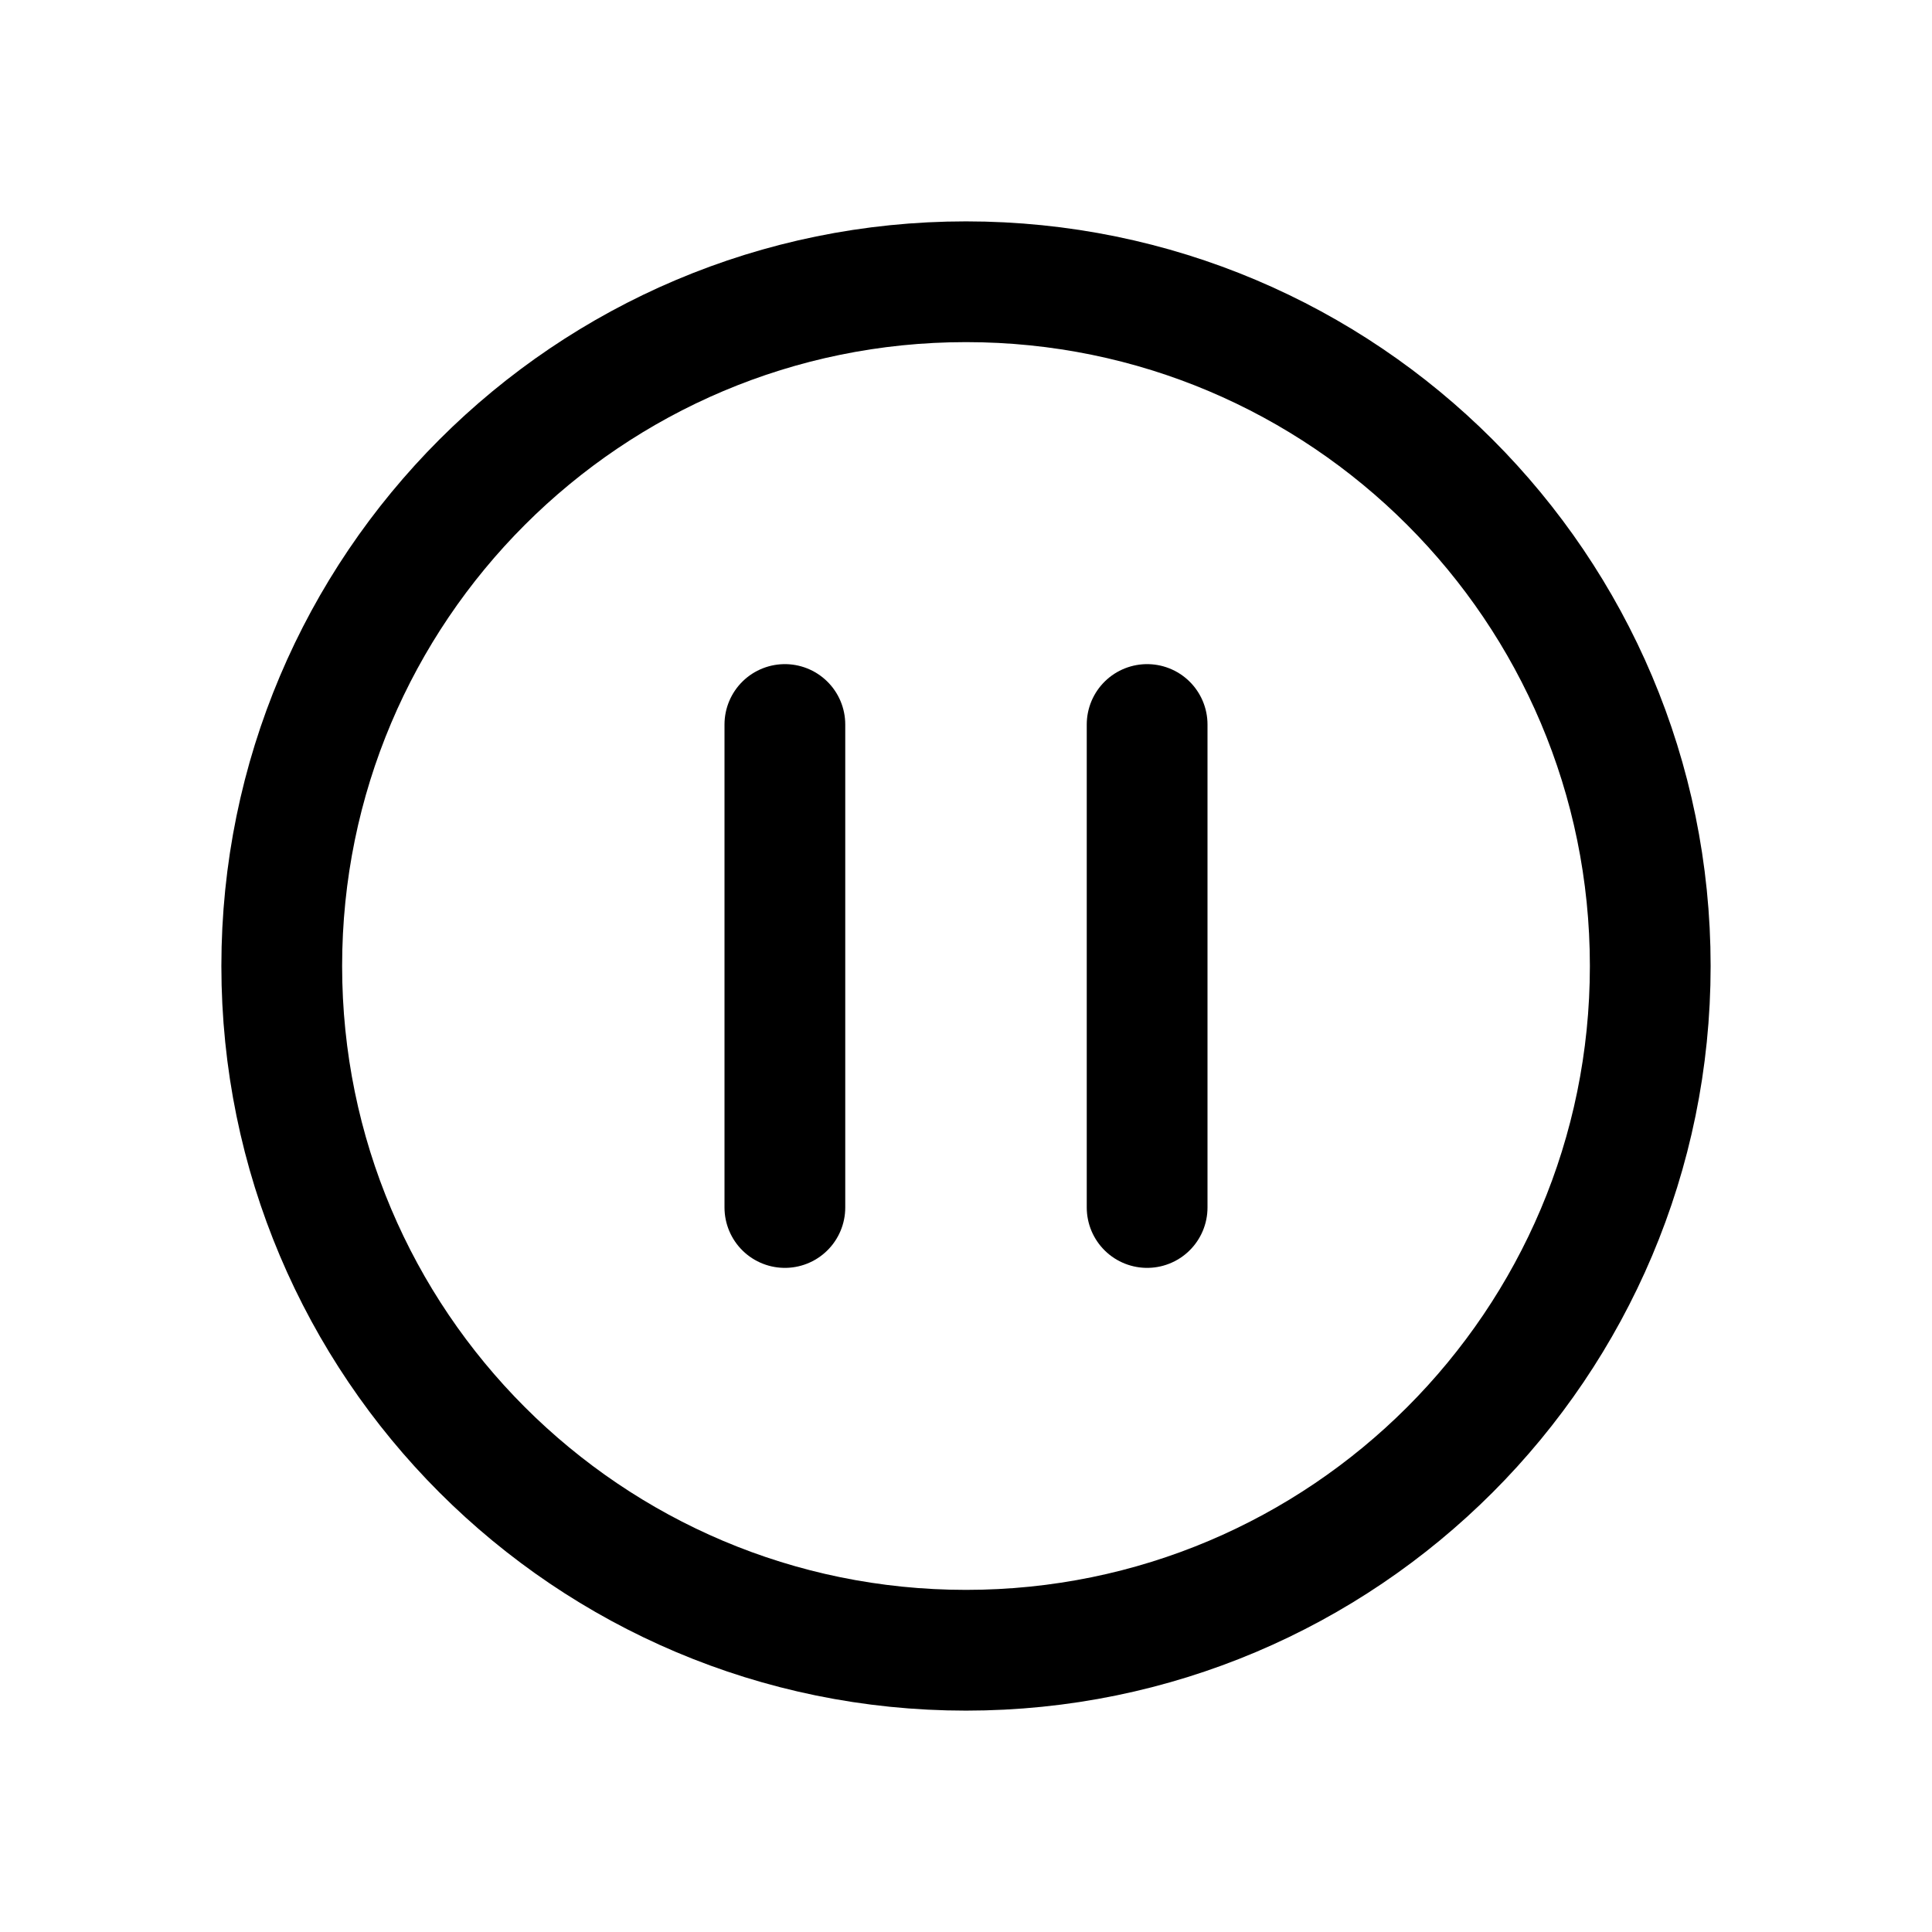
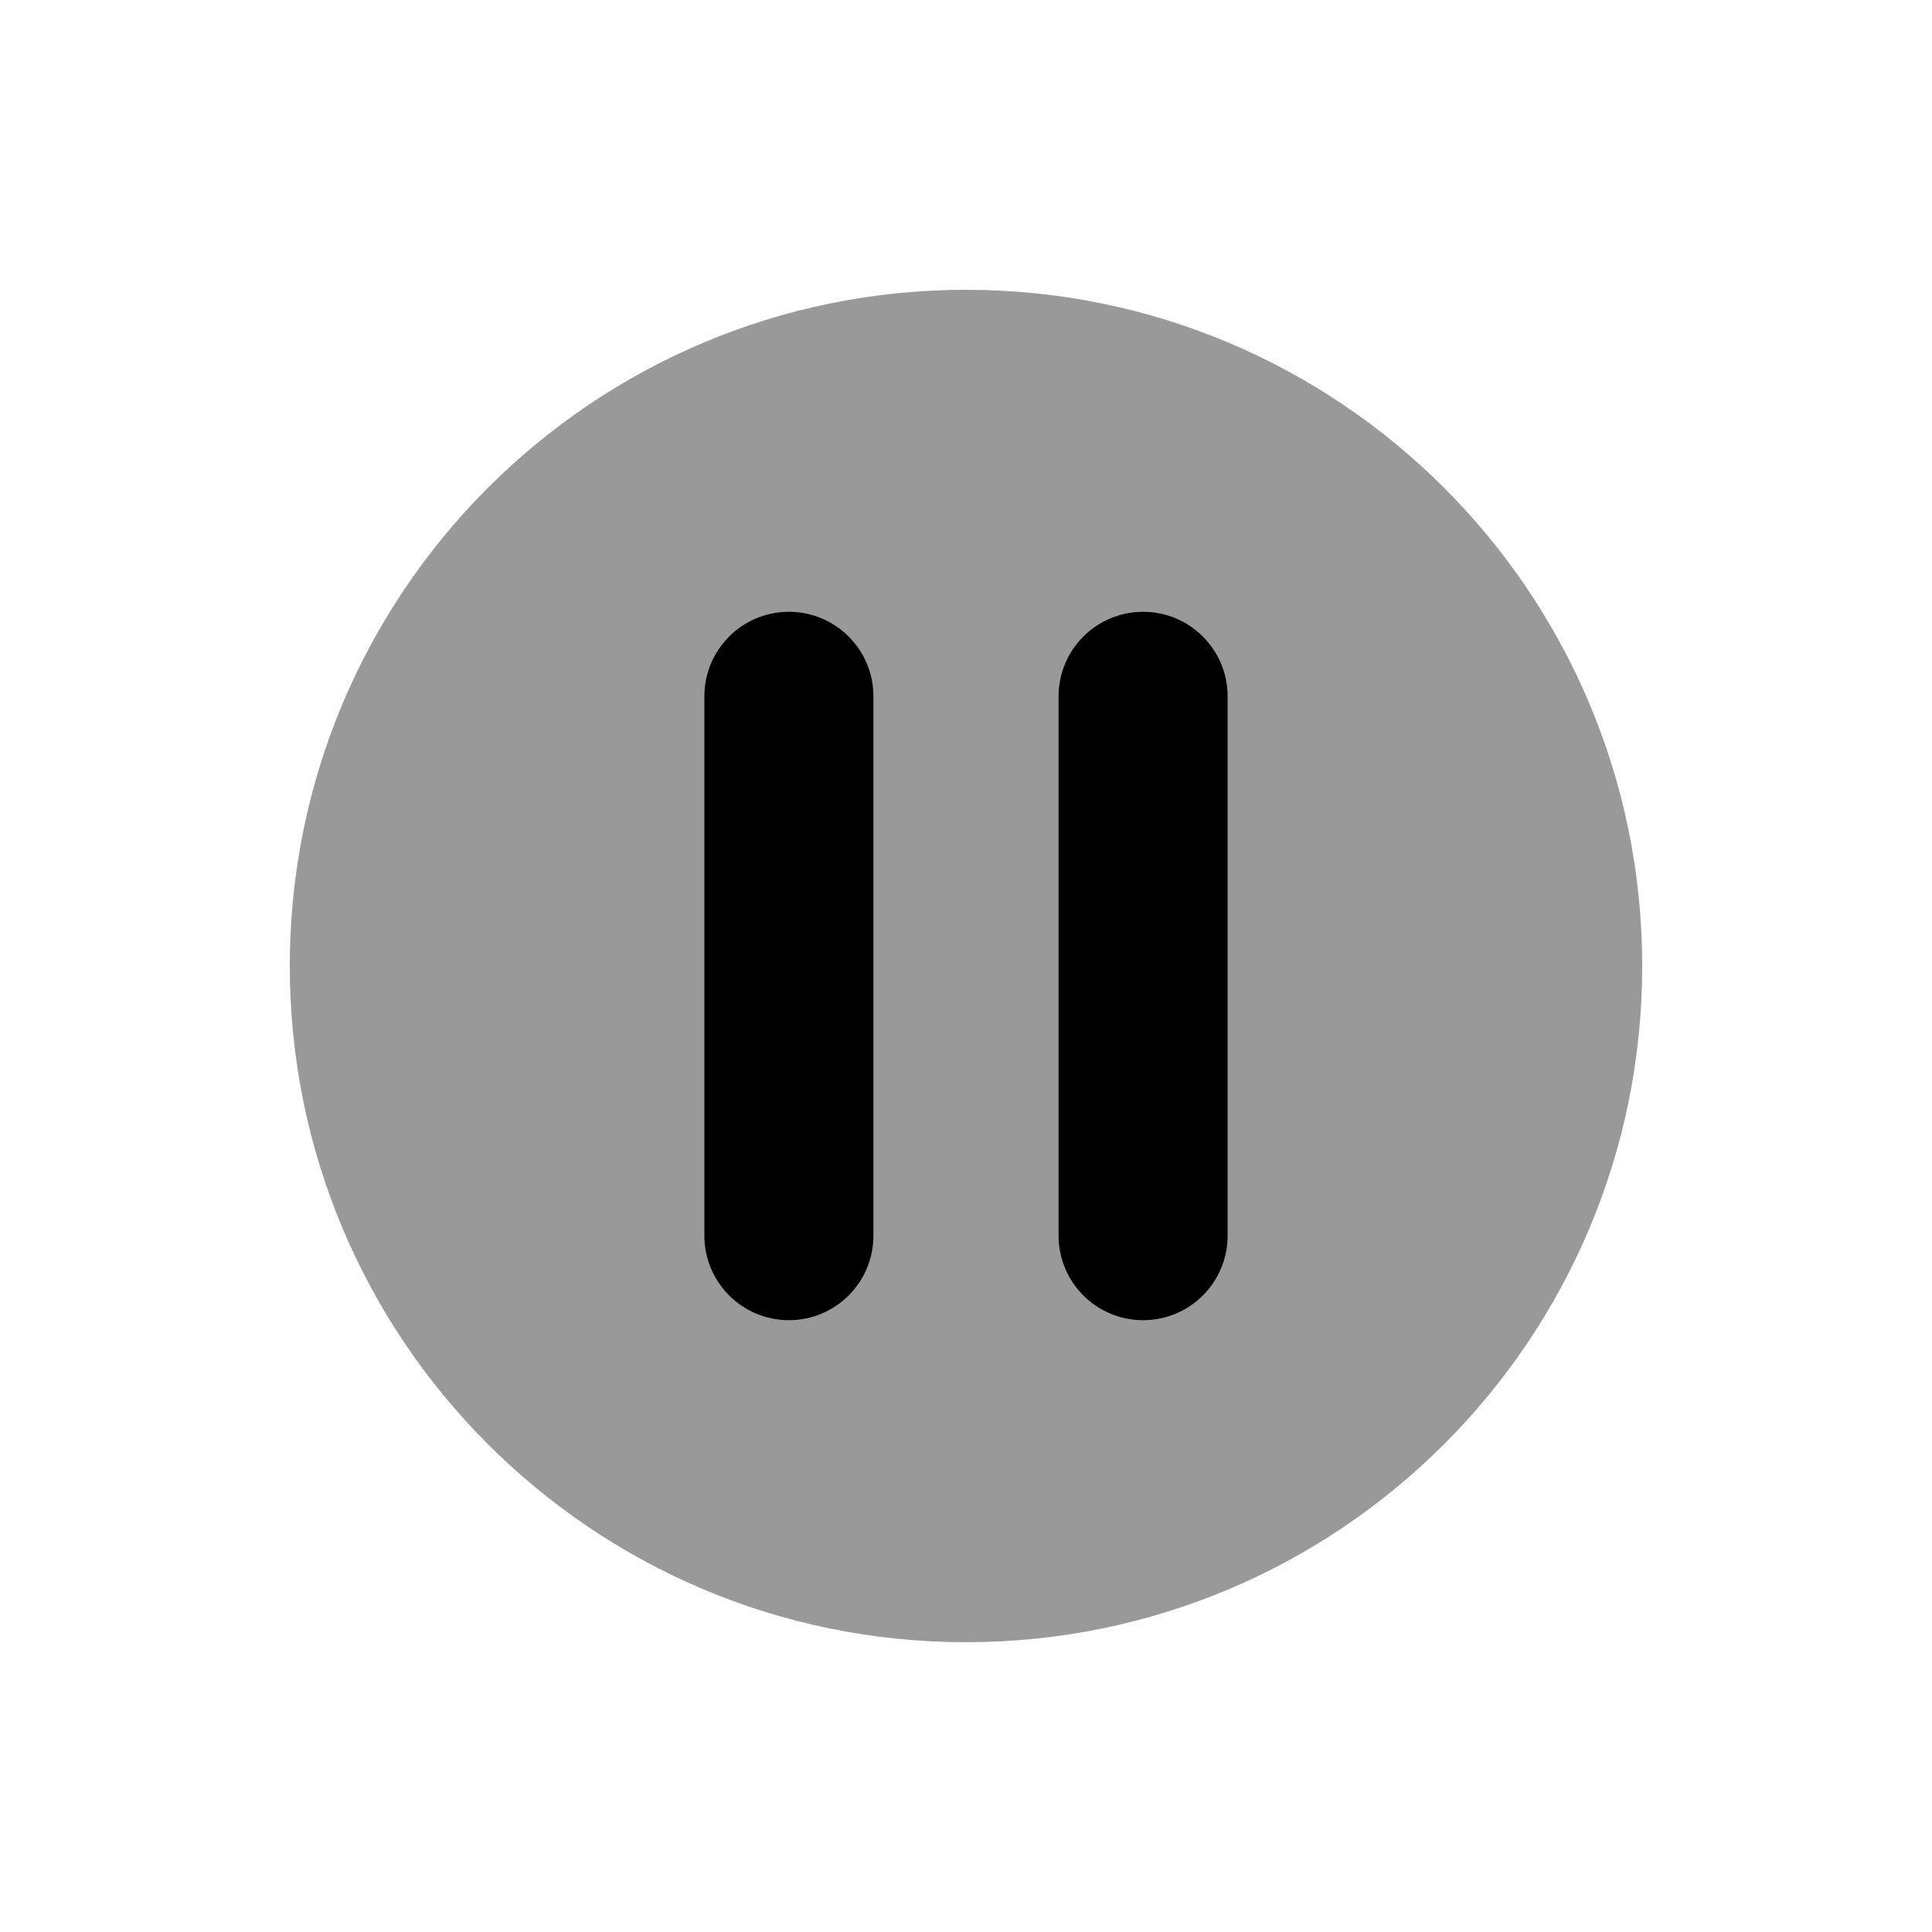
- <svg xmlns="http://www.w3.org/2000/svg" width="24" height="24" viewBox="0 0 24 24" fill="none" stroke="currentColor" stroke-width="1.5" stroke-linecap="round" stroke-linejoin="round">
-   <circle cx="12" cy="12" r="8.5" />
-   <line x1="9.75" y1="9" x2="9.75" y2="15" />
-   <line x1="14.25" y1="9" x2="14.25" y2="15" />
+ <svg xmlns="http://www.w3.org/2000/svg" width="24" height="24" viewBox="0 0 24 24" fill="currentColor">
+   <path fill-opacity="0.4" d="M12 3.6A8.4 8.4 0 1 0 12 20.4A8.4 8.4 0 1 0 12 3.6Z" />
+   <rect x="8.75" y="7.6" width="2.1" height="8.8" rx="1.05" />
+   <rect x="13.15" y="7.6" width="2.1" height="8.8" rx="1.05" />
</svg>
